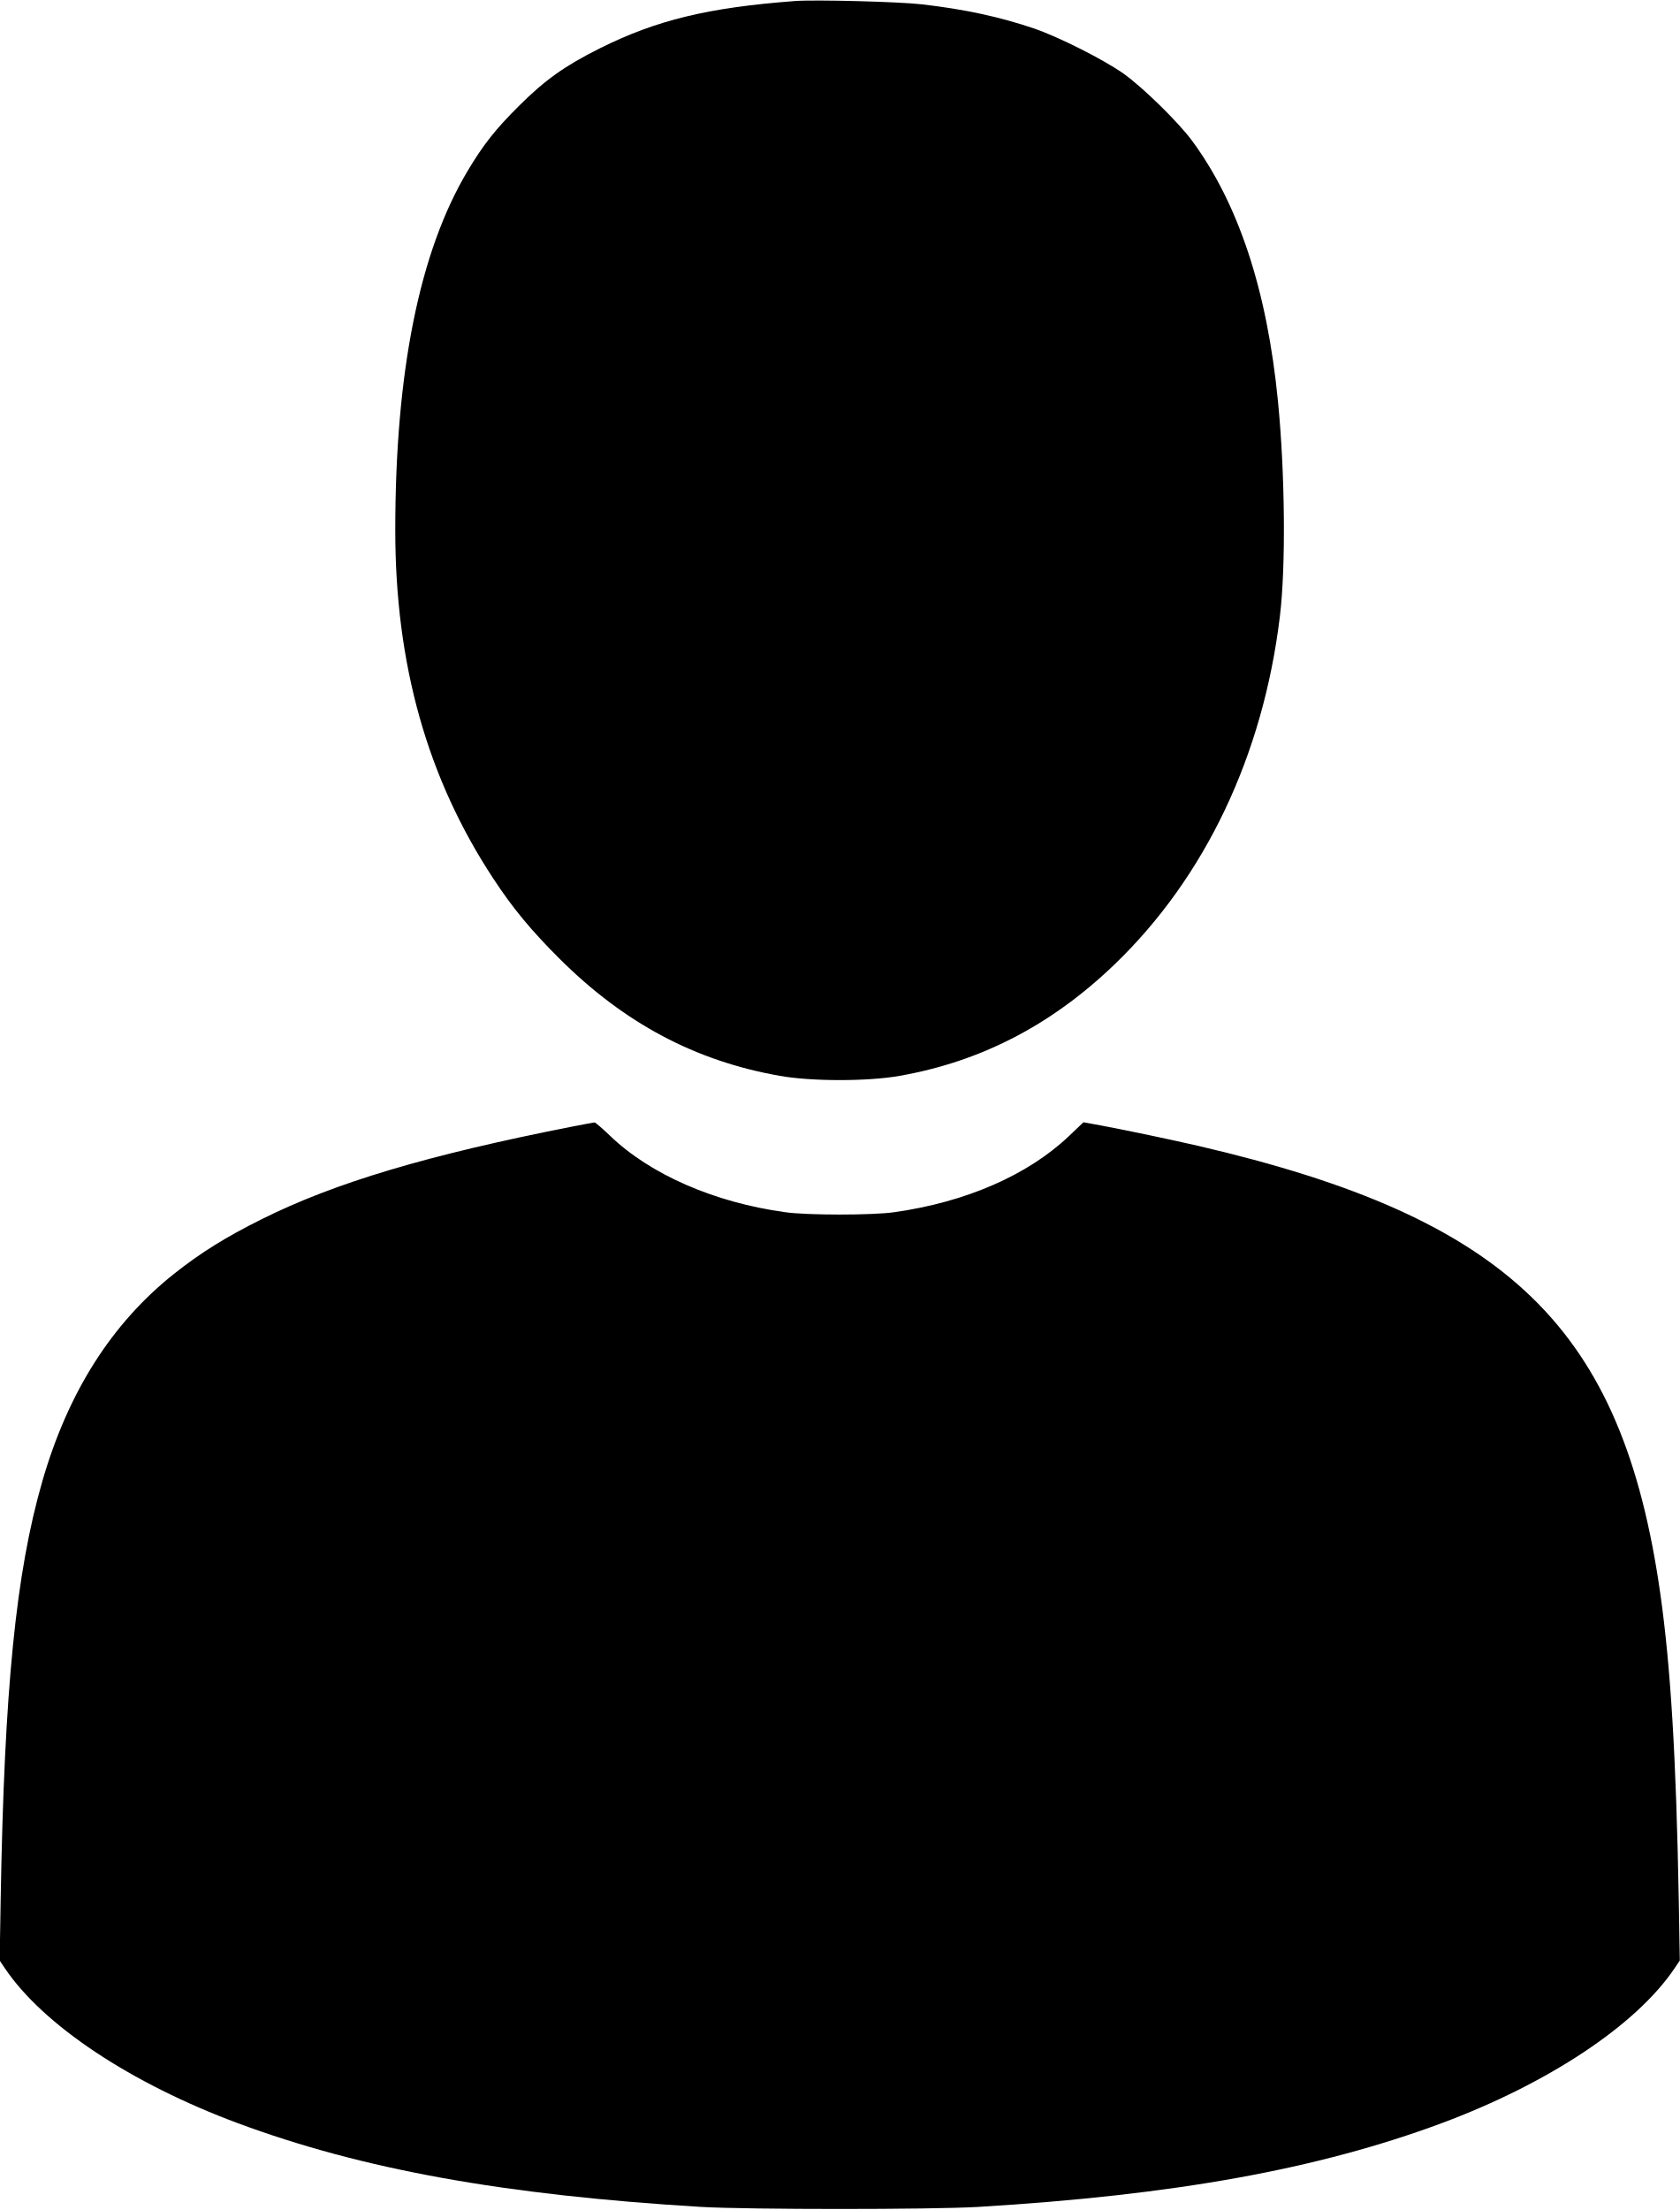
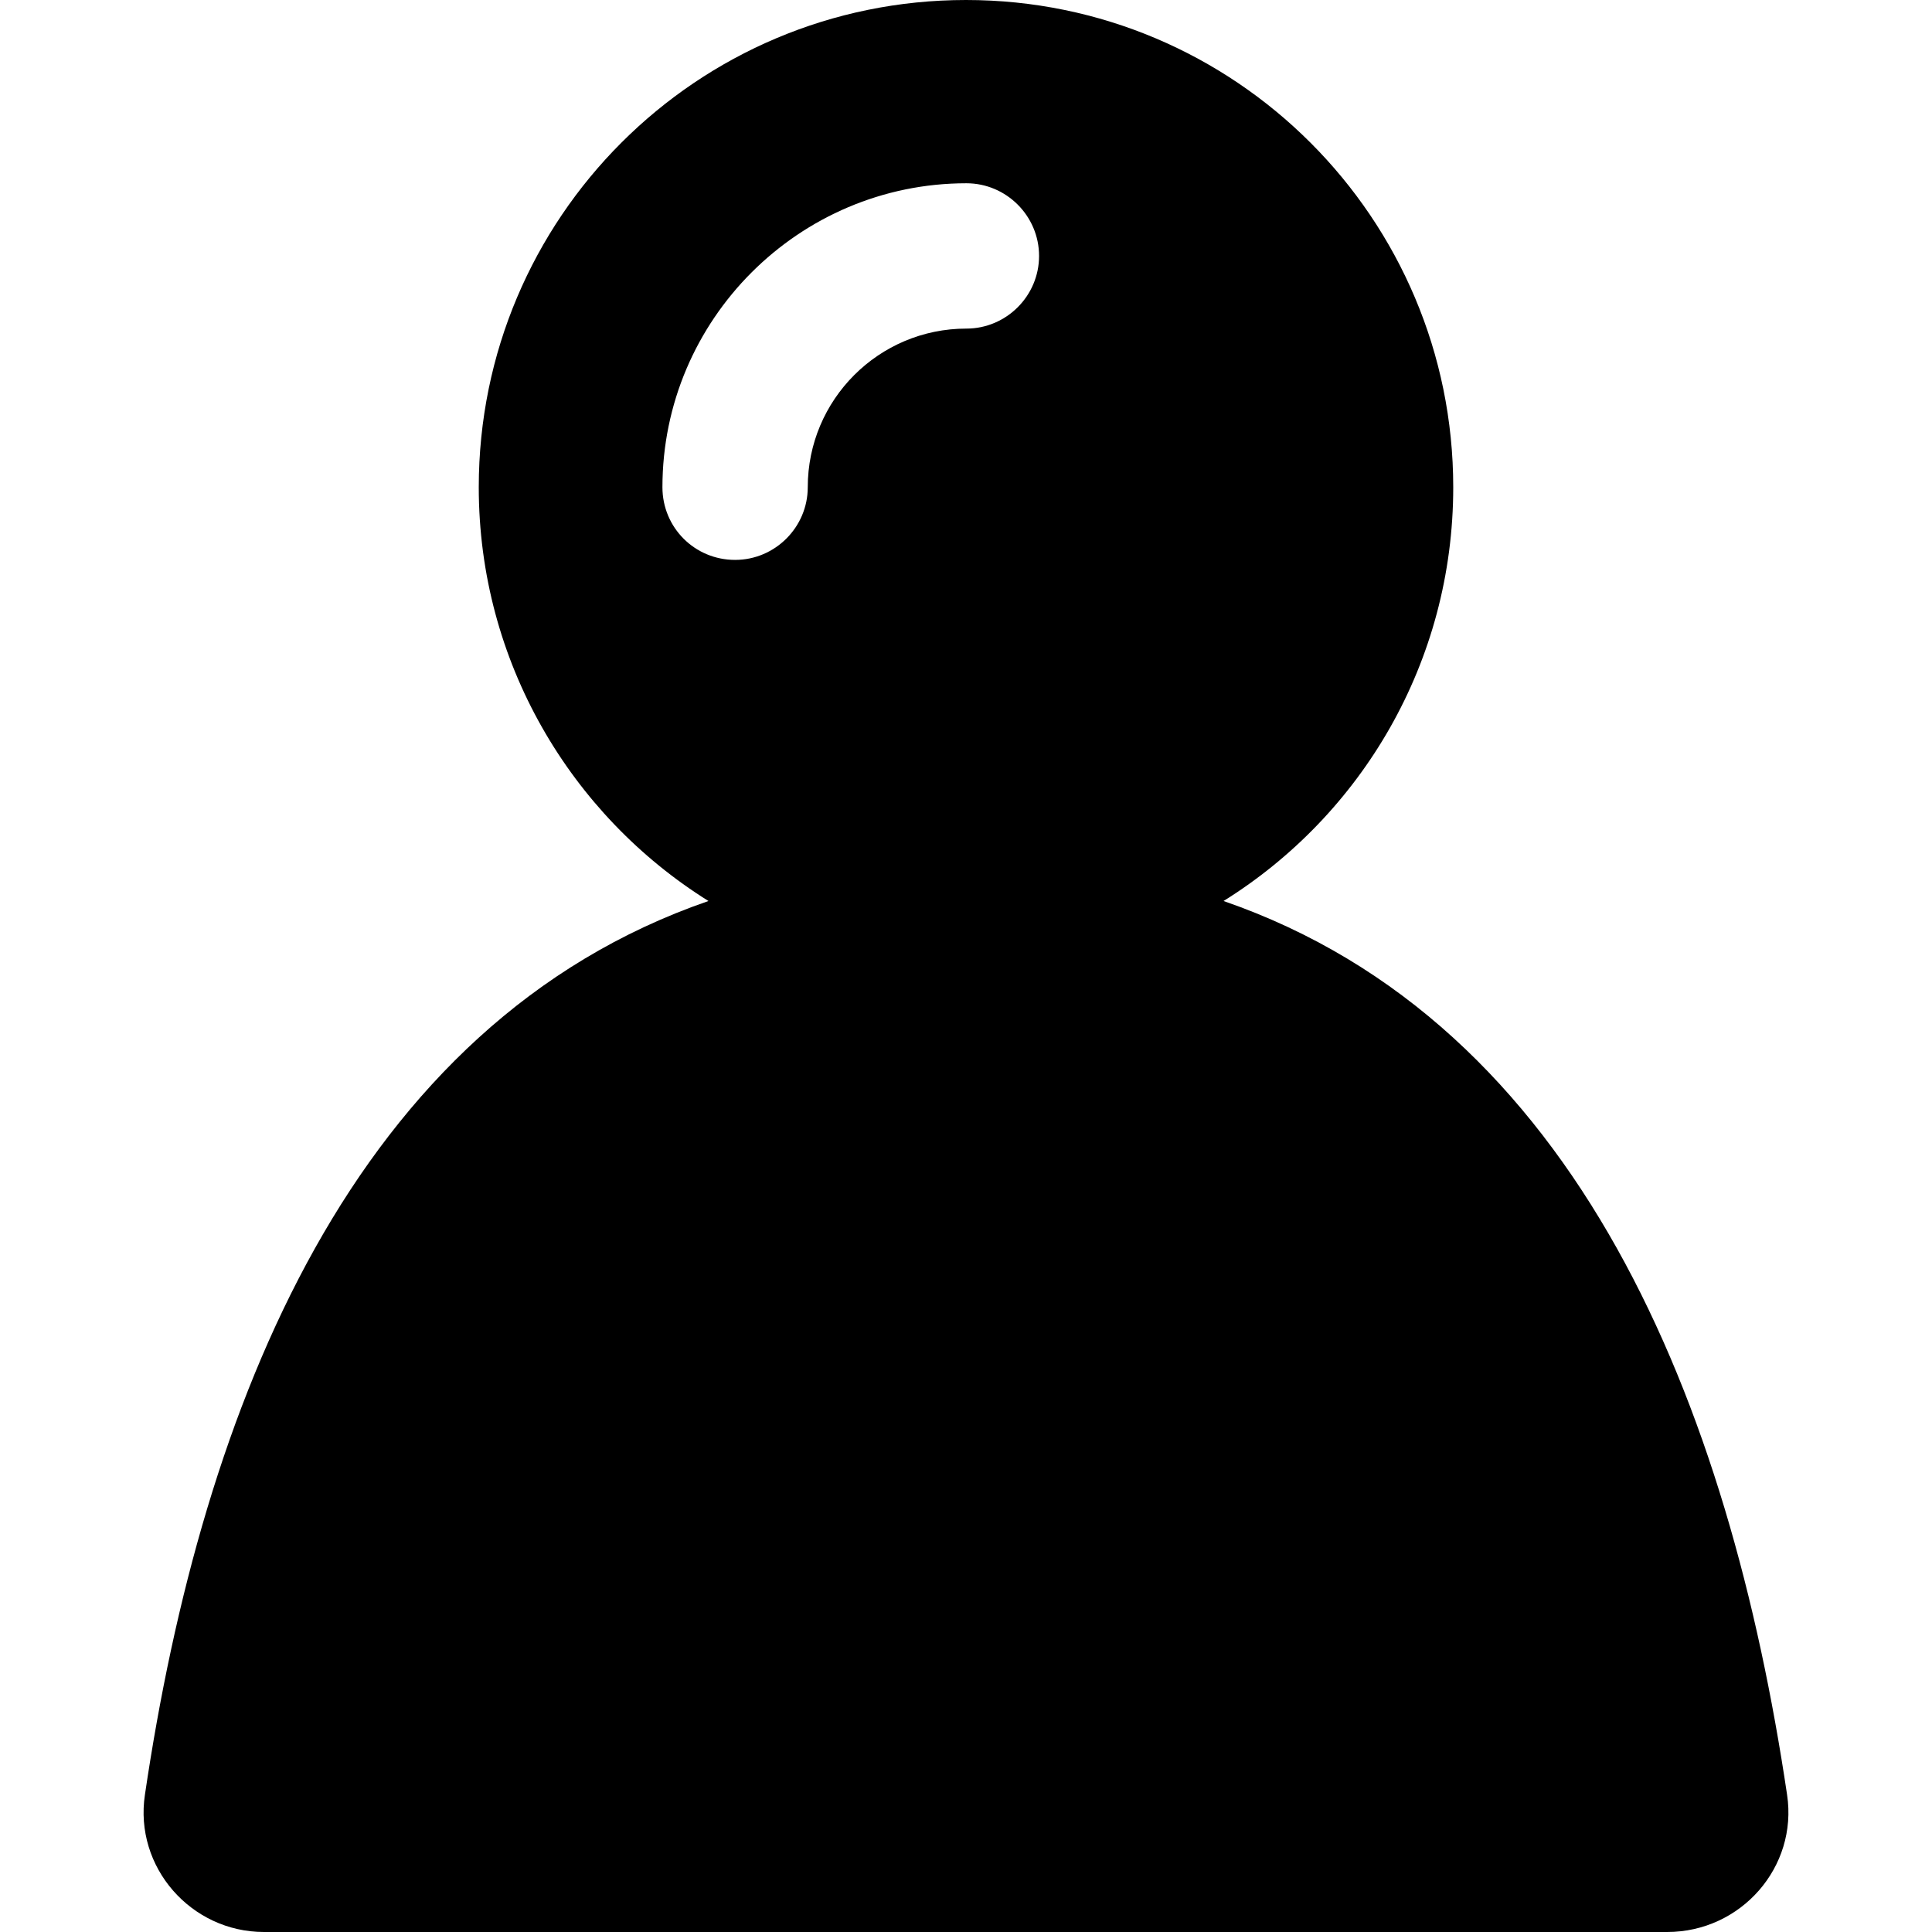
- <svg xmlns="http://www.w3.org/2000/svg" version="1.0" width="973pt" height="1280pt" viewBox="0 0 973 1280" preserveAspectRatio="xMidYMid meet">
-   <g transform="translate(0,1280) scale(0.1,-0.1)" fill="#000000" stroke="none">
-     <path d="M4605 12794 c-503 -38 -801 -110 -1130 -274 -202 -101 -318 -183 -470 -335 -134 -133 -206 -224 -297 -377 -278 -466 -418 -1162 -418 -2079 0 -777 185 -1435 567 -2016 113 -173 222 -304 387 -468 373 -371 784 -590 1273 -676 185 -33 511 -33 696 0 471 83 880 295 1244 645 525 505 861 1211 958 2016 35 286 30 828 -11 1245 -63 646 -230 1148 -500 1513 -82 109 -282 305 -394 385 -114 81 -376 213 -519 262 -197 67 -405 112 -651 140 -128 15 -621 28 -735 19z" />
-     <path d="M3310 6274 c-833 -164 -1370 -324 -1793 -535 -211 -105 -355 -195 -509 -317 -362 -288 -614 -686 -763 -1202 -153 -531 -220 -1200 -241 -2415 l-6 -360 31 -46 c222 -329 729 -666 1351 -897 720 -267 1539 -415 2680 -484 273 -16 1339 -16 1610 0 1140 69 1962 218 2680 484 621 231 1130 569 1351 897 l31 46 -6 350 c-15 827 -47 1352 -107 1775 -219 1539 -876 2175 -2680 2594 -171 39 -399 87 -558 117 l-104 19 -84 -80 c-239 -227 -599 -383 -1013 -441 -124 -18 -505 -18 -630 0 -410 56 -782 218 -1016 443 -45 43 -85 78 -90 77 -5 0 -65 -12 -134 -25z" />
+ <svg xmlns="http://www.w3.org/2000/svg" version="1.1" id="Capa_1" x="0px" y="0px" viewBox="0 0 478.6 478.6" style="enable-background:new 0 0 478.6 478.6;" xml:space="preserve">
+   <g>
+     <path id="XMLID_1718_" d="M442.7,444.6c-14.3-96.2-51.6-191-139.6-221.4C337.3,201.9,360,164,360,120.7C360,54.1,306,0,239.3,0   S118.6,54,118.6,120.7c0,43.2,22.8,81.2,56.9,102.5c-88,30.4-125.4,125.2-139.6,221.4c-2.7,17.9,11.4,34,29.5,34H413   C431.3,478.6,445.4,462.5,442.7,444.6z M164.1,120.7c0-41.5,33.8-75.3,75.3-75.3c9.9,0,18,8.1,18,18s-8.1,18-18,18   c-21.7,0-39.3,17.6-39.3,39.3c0,9.9-8.1,18-18,18C172.1,138.7,164.1,130.7,164.1,120.7z" />
  </g>
+   <g>
+ </g>
+   <g>
+ </g>
+   <g>
+ </g>
+   <g>
+ </g>
+   <g>
+ </g>
+   <g>
+ </g>
+   <g>
+ </g>
+   <g>
+ </g>
+   <g>
+ </g>
+   <g>
+ </g>
+   <g>
+ </g>
+   <g>
+ </g>
+   <g>
+ </g>
+   <g>
+ </g>
+   <g>
+ </g>
</svg>
